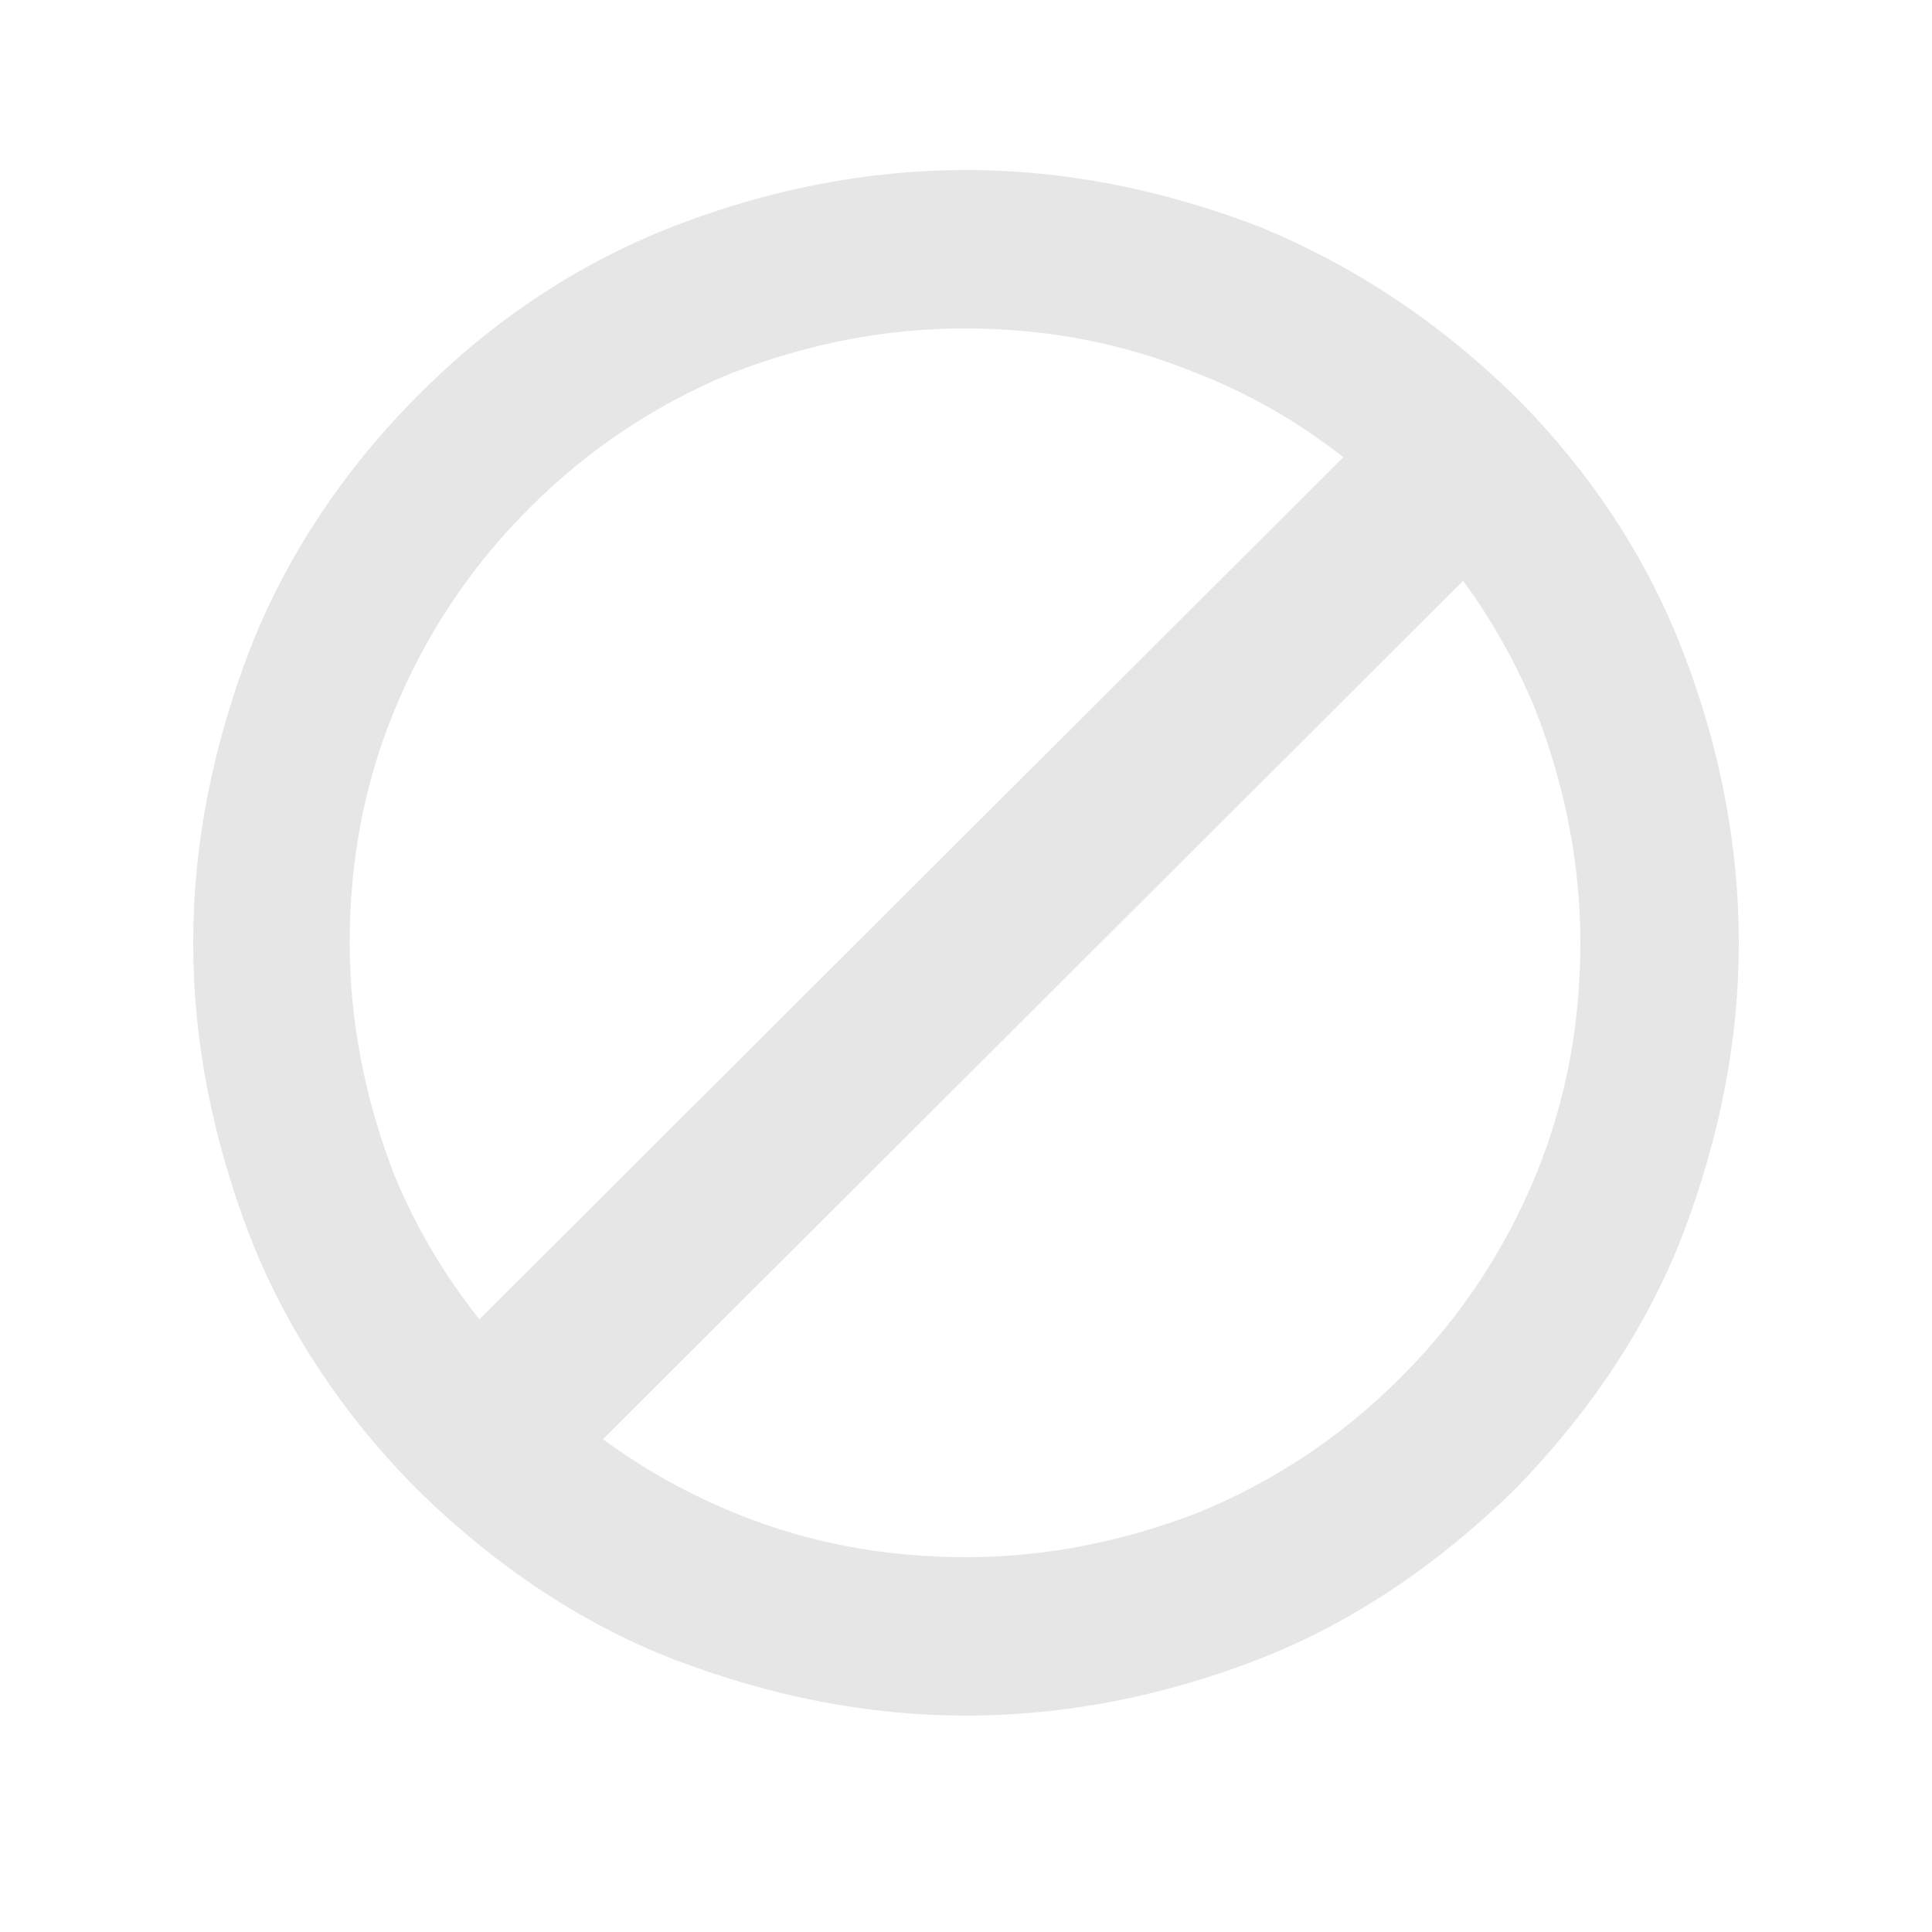
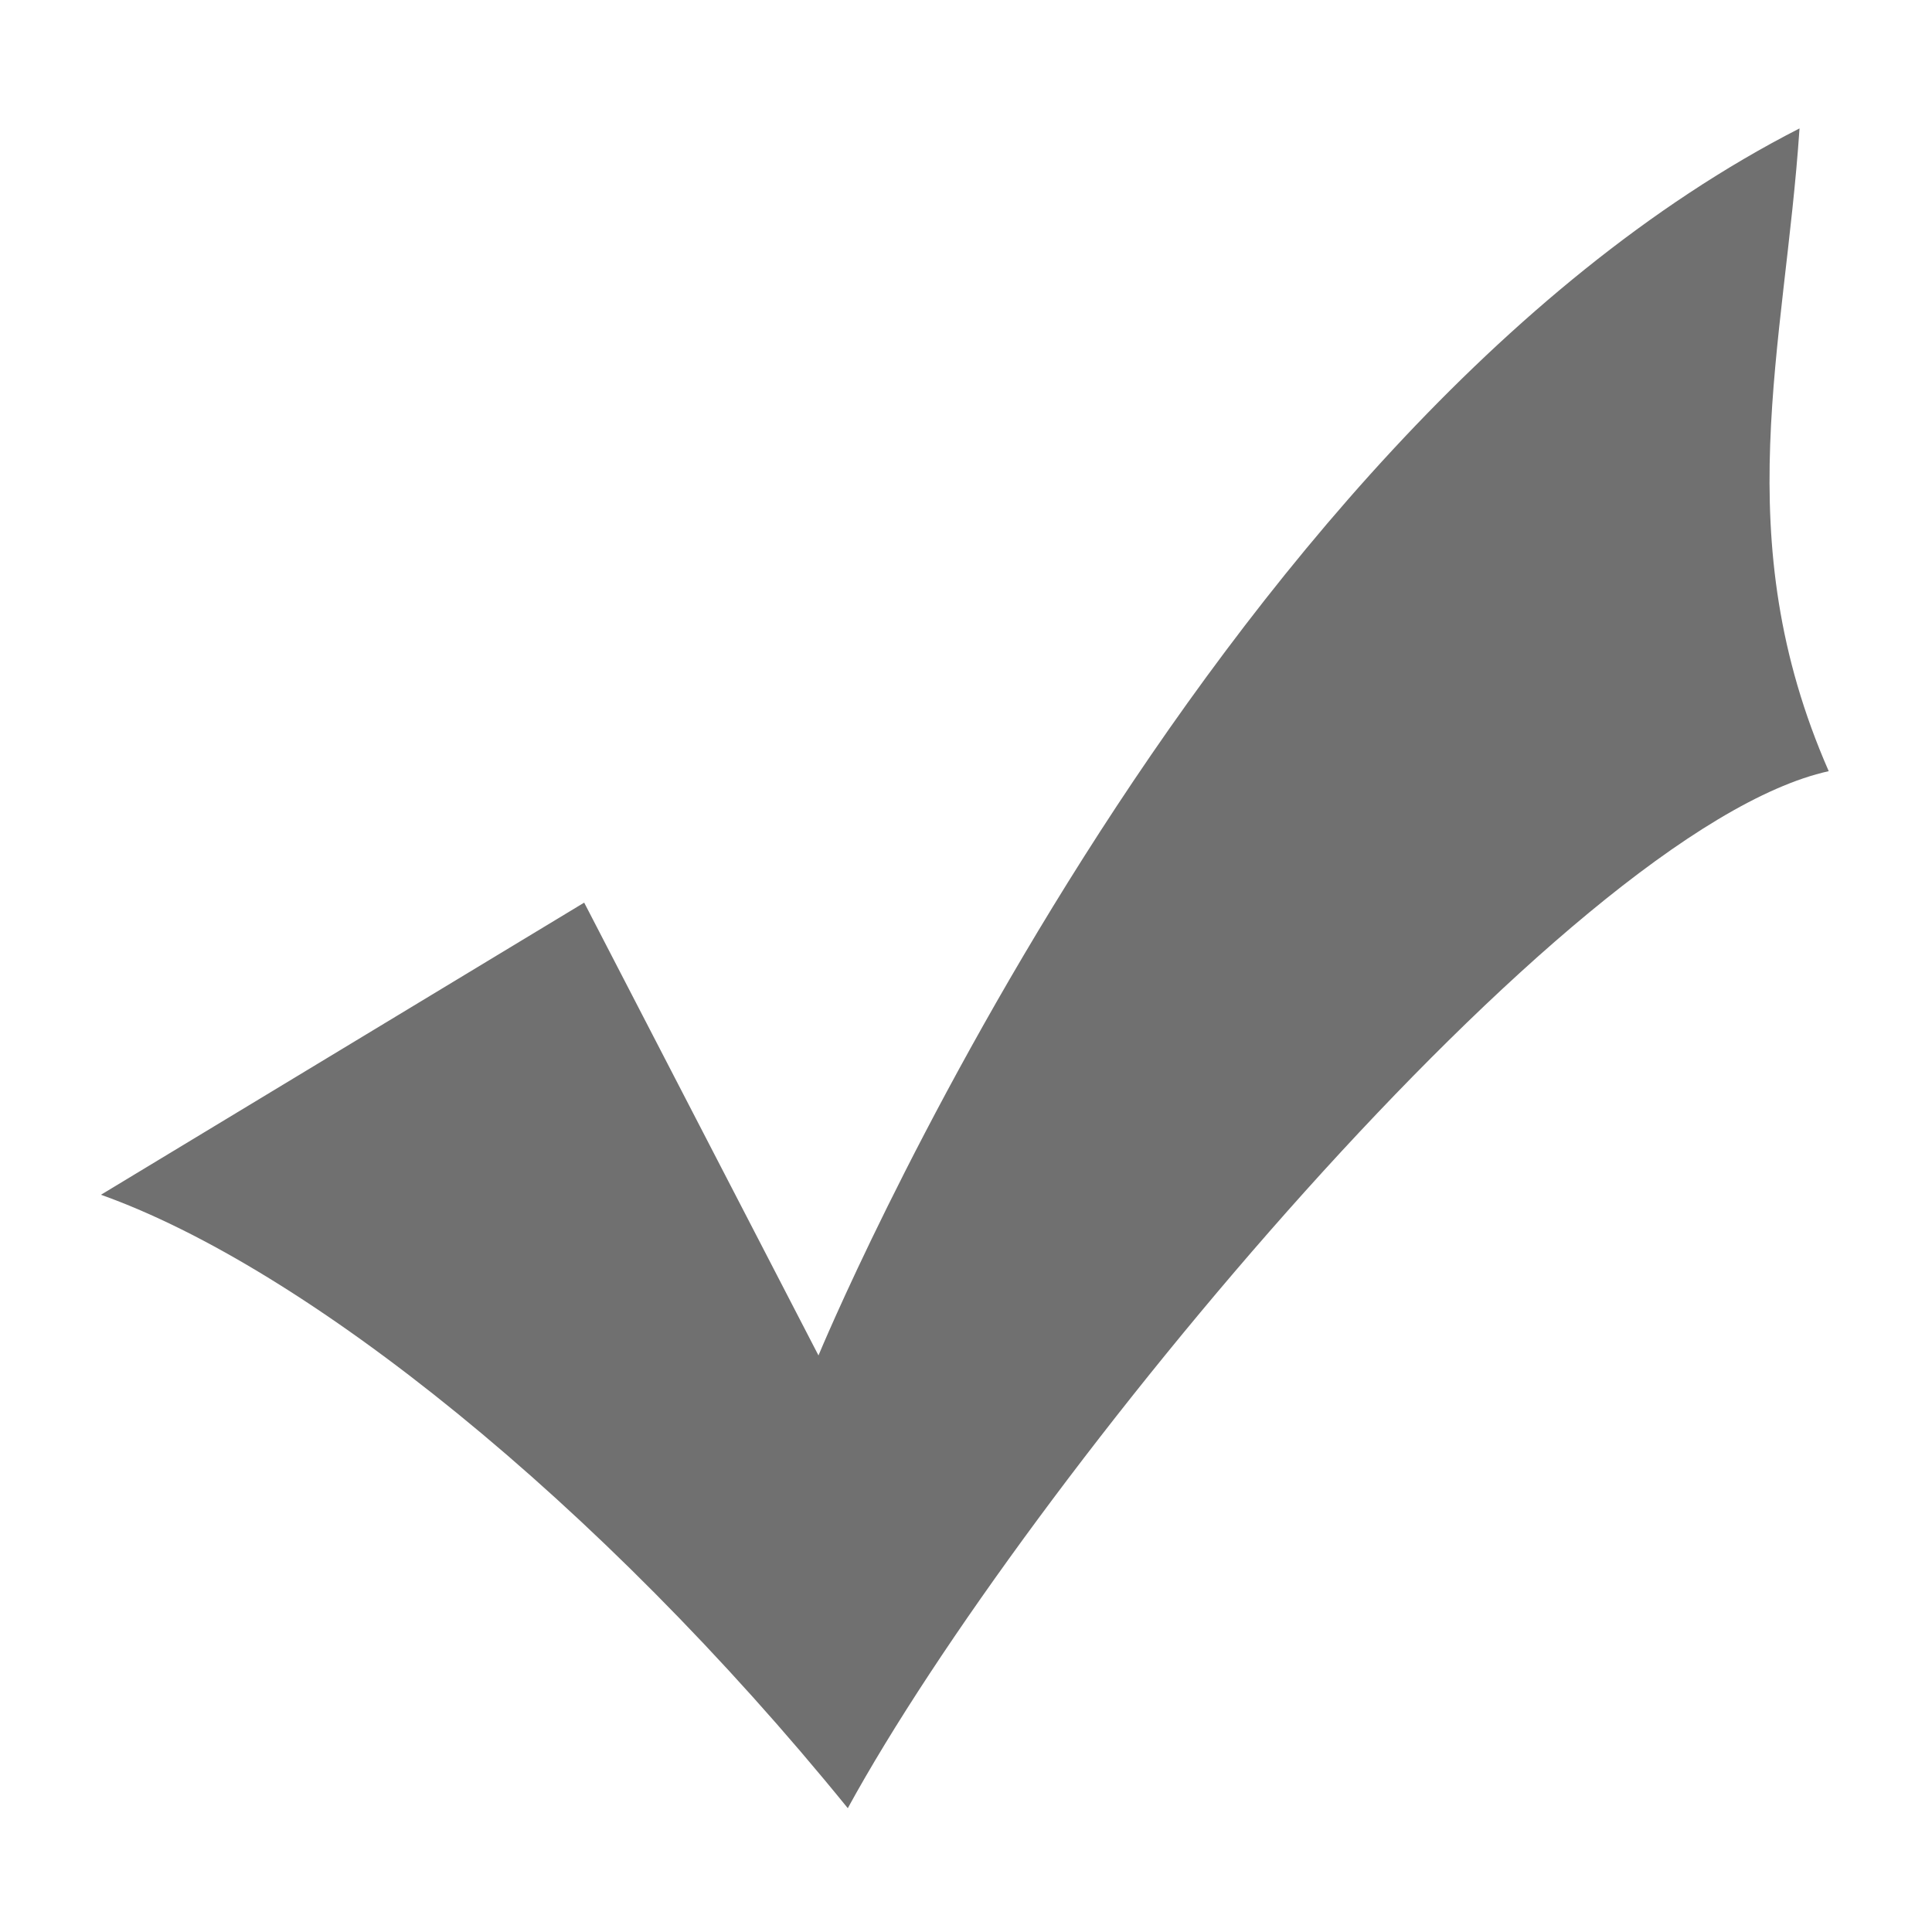
- <svg xmlns="http://www.w3.org/2000/svg" t="1536825988513" class="icon" style="" viewBox="0 0 1024 1024" version="1.1" p-id="1862" width="64" height="64">
+ <svg xmlns="http://www.w3.org/2000/svg" t="1538124258657" class="icon" style="" viewBox="0 0 1024 1024" version="1.1" p-id="2213" width="64" height="64">
  <defs>
    <style type="text/css" />
  </defs>
-   <path d="M335.872 657.408" p-id="1863" fill="#e6e6e6" />
-   <path d="M802.816 209.92c39.936 39.936 69.632 84.992 89.088 135.168 19.456 50.176 29.696 102.4 29.696 154.624 0 52.224-10.24 103.424-29.696 154.624-19.456 50.176-50.176 95.232-89.088 135.168C761.856 829.44 716.8 860.16 666.624 879.616c-50.176 19.456-102.4 29.696-154.624 29.696-52.224 0-103.424-10.24-154.624-29.696C307.2 860.16 262.144 829.44 222.208 790.528c-39.936-39.936-70.656-86.016-90.112-136.192C112.64 603.136 102.4 551.936 102.4 499.712c0-52.224 10.24-103.424 29.696-154.624 19.456-50.176 50.176-96.256 90.112-136.192 39.936-39.936 84.992-69.632 135.168-89.088 50.176-19.456 102.4-29.696 154.624-29.696 52.224 0 103.424 10.24 154.624 29.696C716.8 140.288 761.856 169.984 802.816 209.92L802.816 209.92 802.816 209.92zM281.6 730.112c31.744 31.744 67.584 55.296 107.52 71.68 39.936 16.384 80.896 23.552 122.88 23.552 41.984 0 82.944-8.192 122.88-23.552 39.936-16.384 75.776-39.936 107.52-71.68 31.744-31.744 55.296-67.584 71.68-107.52 16.384-39.936 23.552-80.896 23.552-122.88 0-41.984-8.192-82.944-23.552-122.88-16.384-39.936-39.936-75.776-71.68-107.52-31.744-31.744-68.608-56.32-108.544-71.68-39.936-16.384-80.896-23.552-122.88-23.552-41.984 0-82.944 8.192-122.88 23.552-39.936 16.384-75.776 39.936-107.52 71.68-31.744 31.744-55.296 67.584-71.68 107.52-16.384 39.936-23.552 80.896-23.552 122.88 0 41.984 8.192 82.944 23.552 122.88C225.28 662.528 249.856 698.368 281.6 730.112L281.6 730.112 281.6 730.112zM729.088 225.28l63.488 65.536L307.2 775.168l-64.512-64.512L729.088 225.28zM729.088 225.28" p-id="1864" fill="#e6e6e6" />
+   <path d="M309.629 478.413l124.183 239.996c0 0 201.739-487.767 519.973-650.343-7.787 116.161-38.853 216.781 15.478 340.667-139.66 30.953-426.843 379.358-519.913 549.645C317.367 795.815 162.169 671.93 53.499 633.252L309.629 478.413 309.629 478.413z" p-id="2214" fill="#707070" />
</svg>
